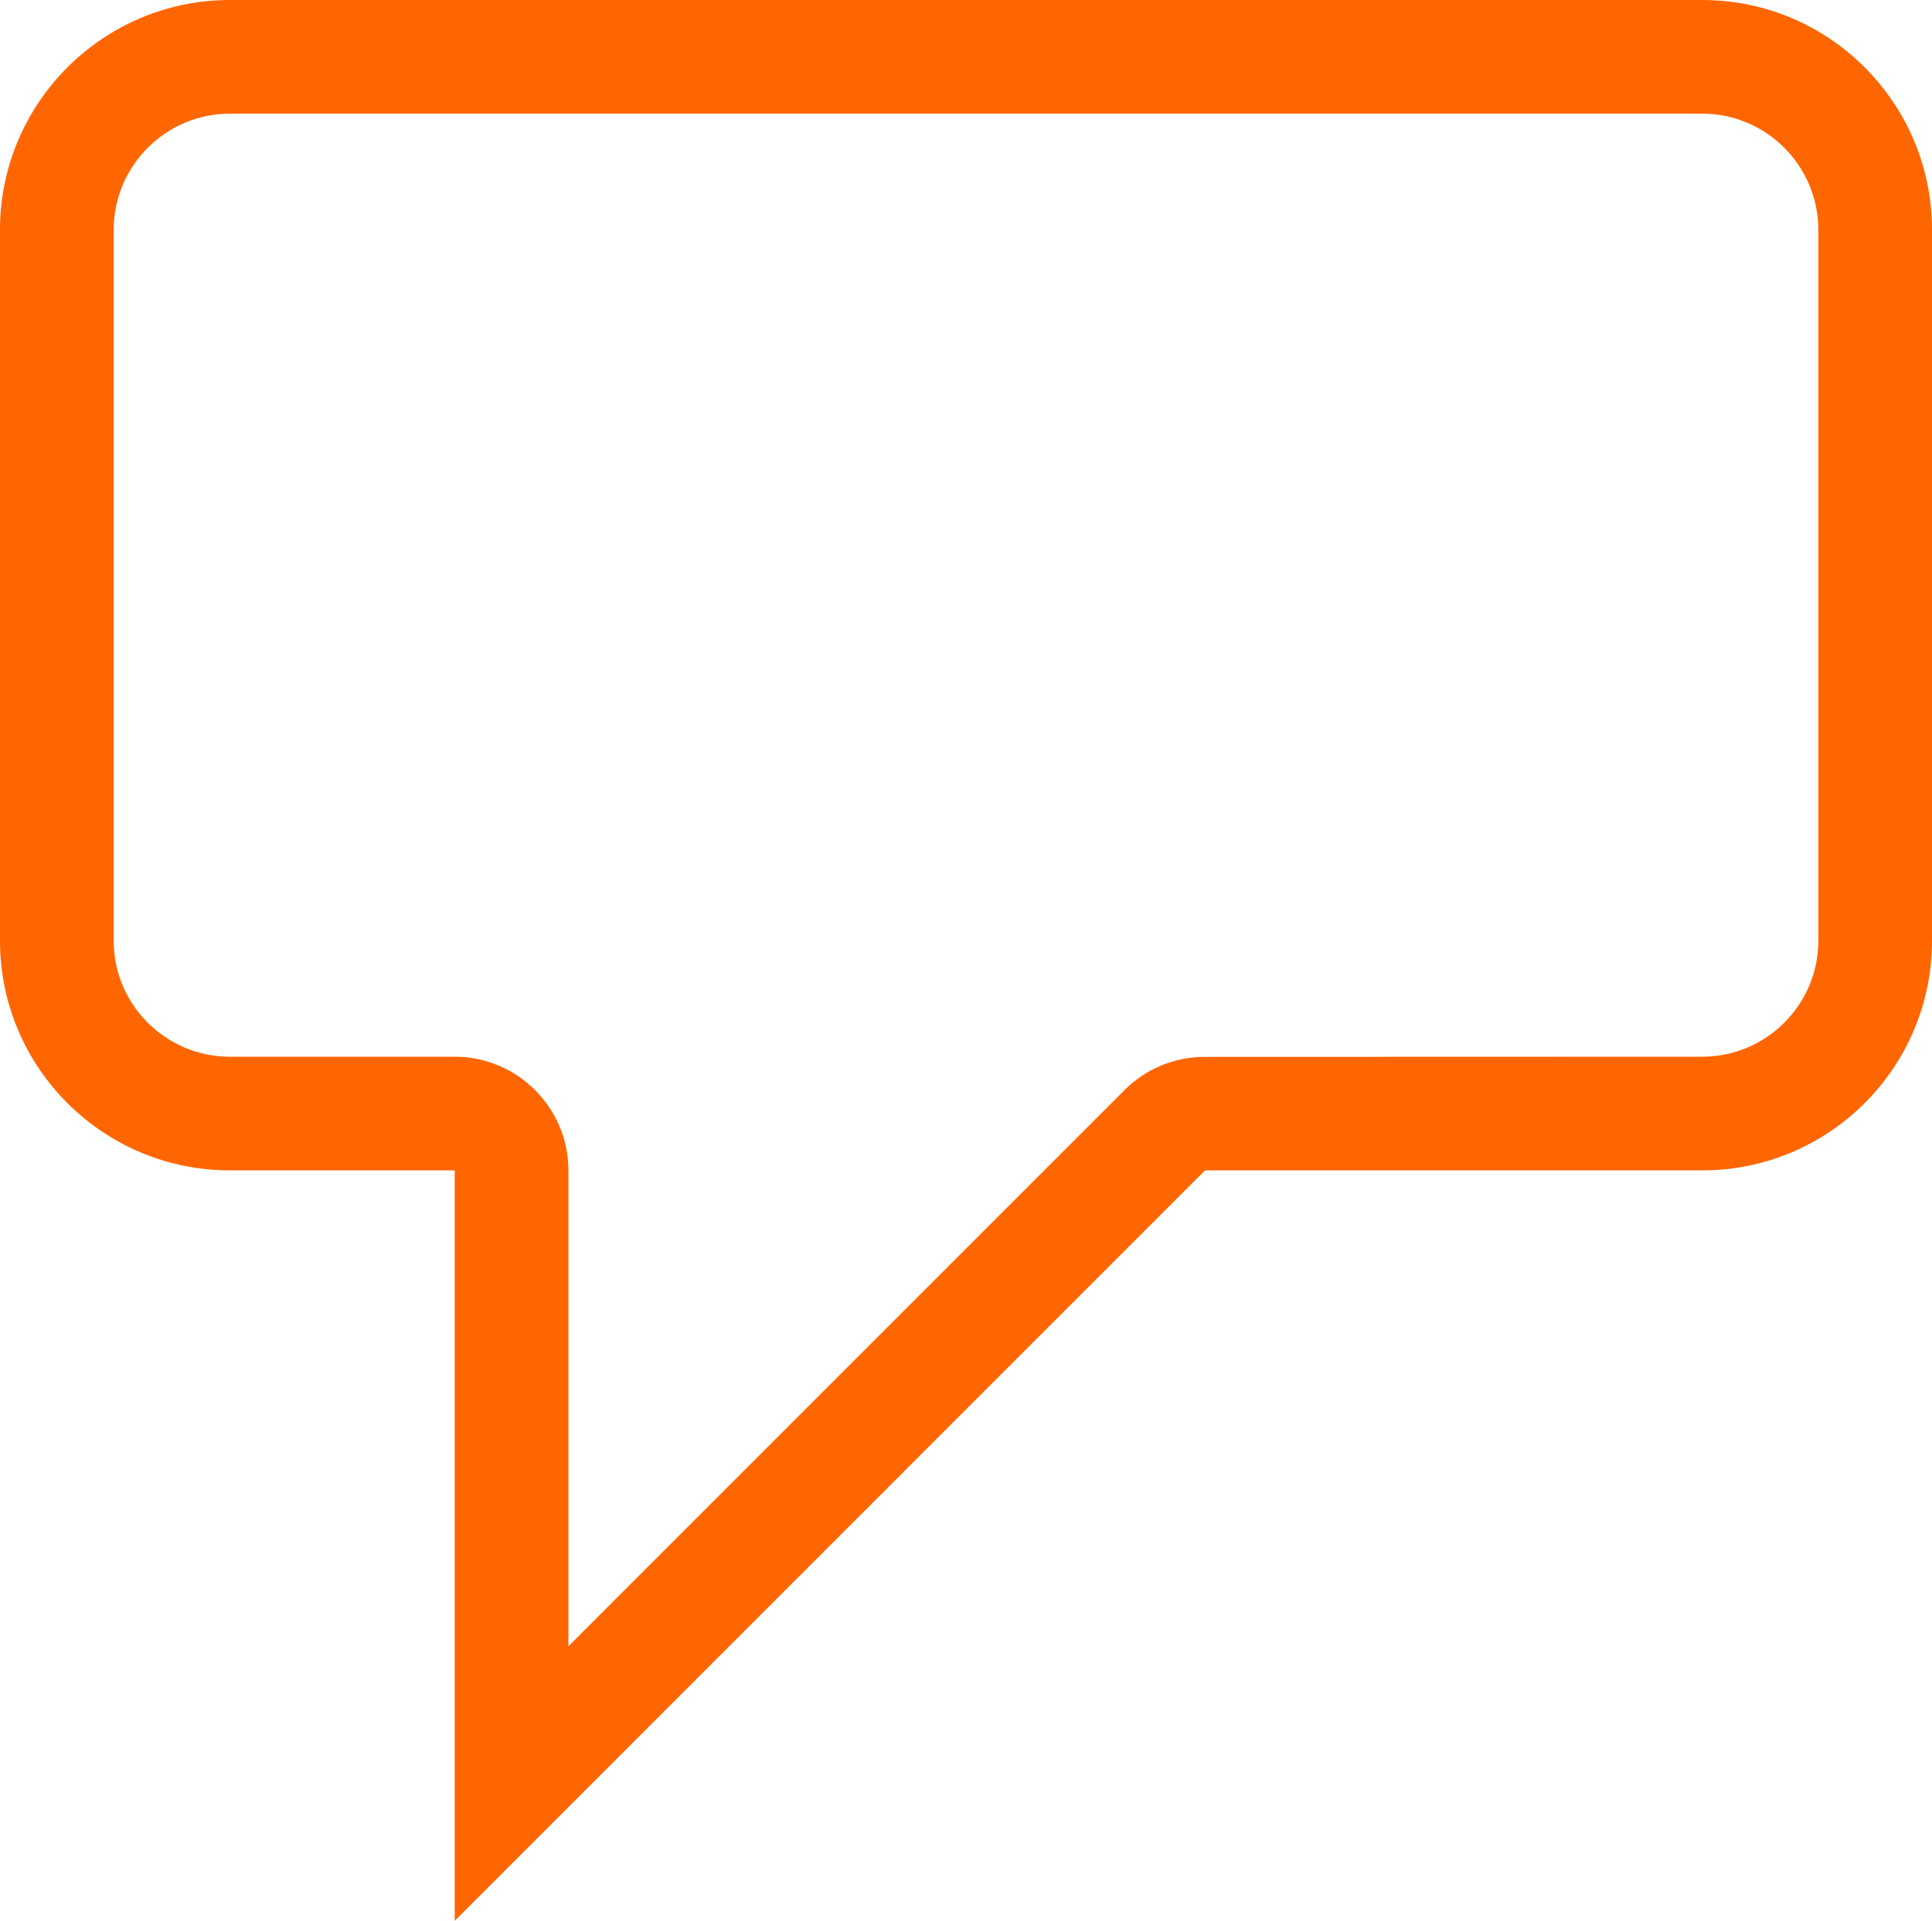
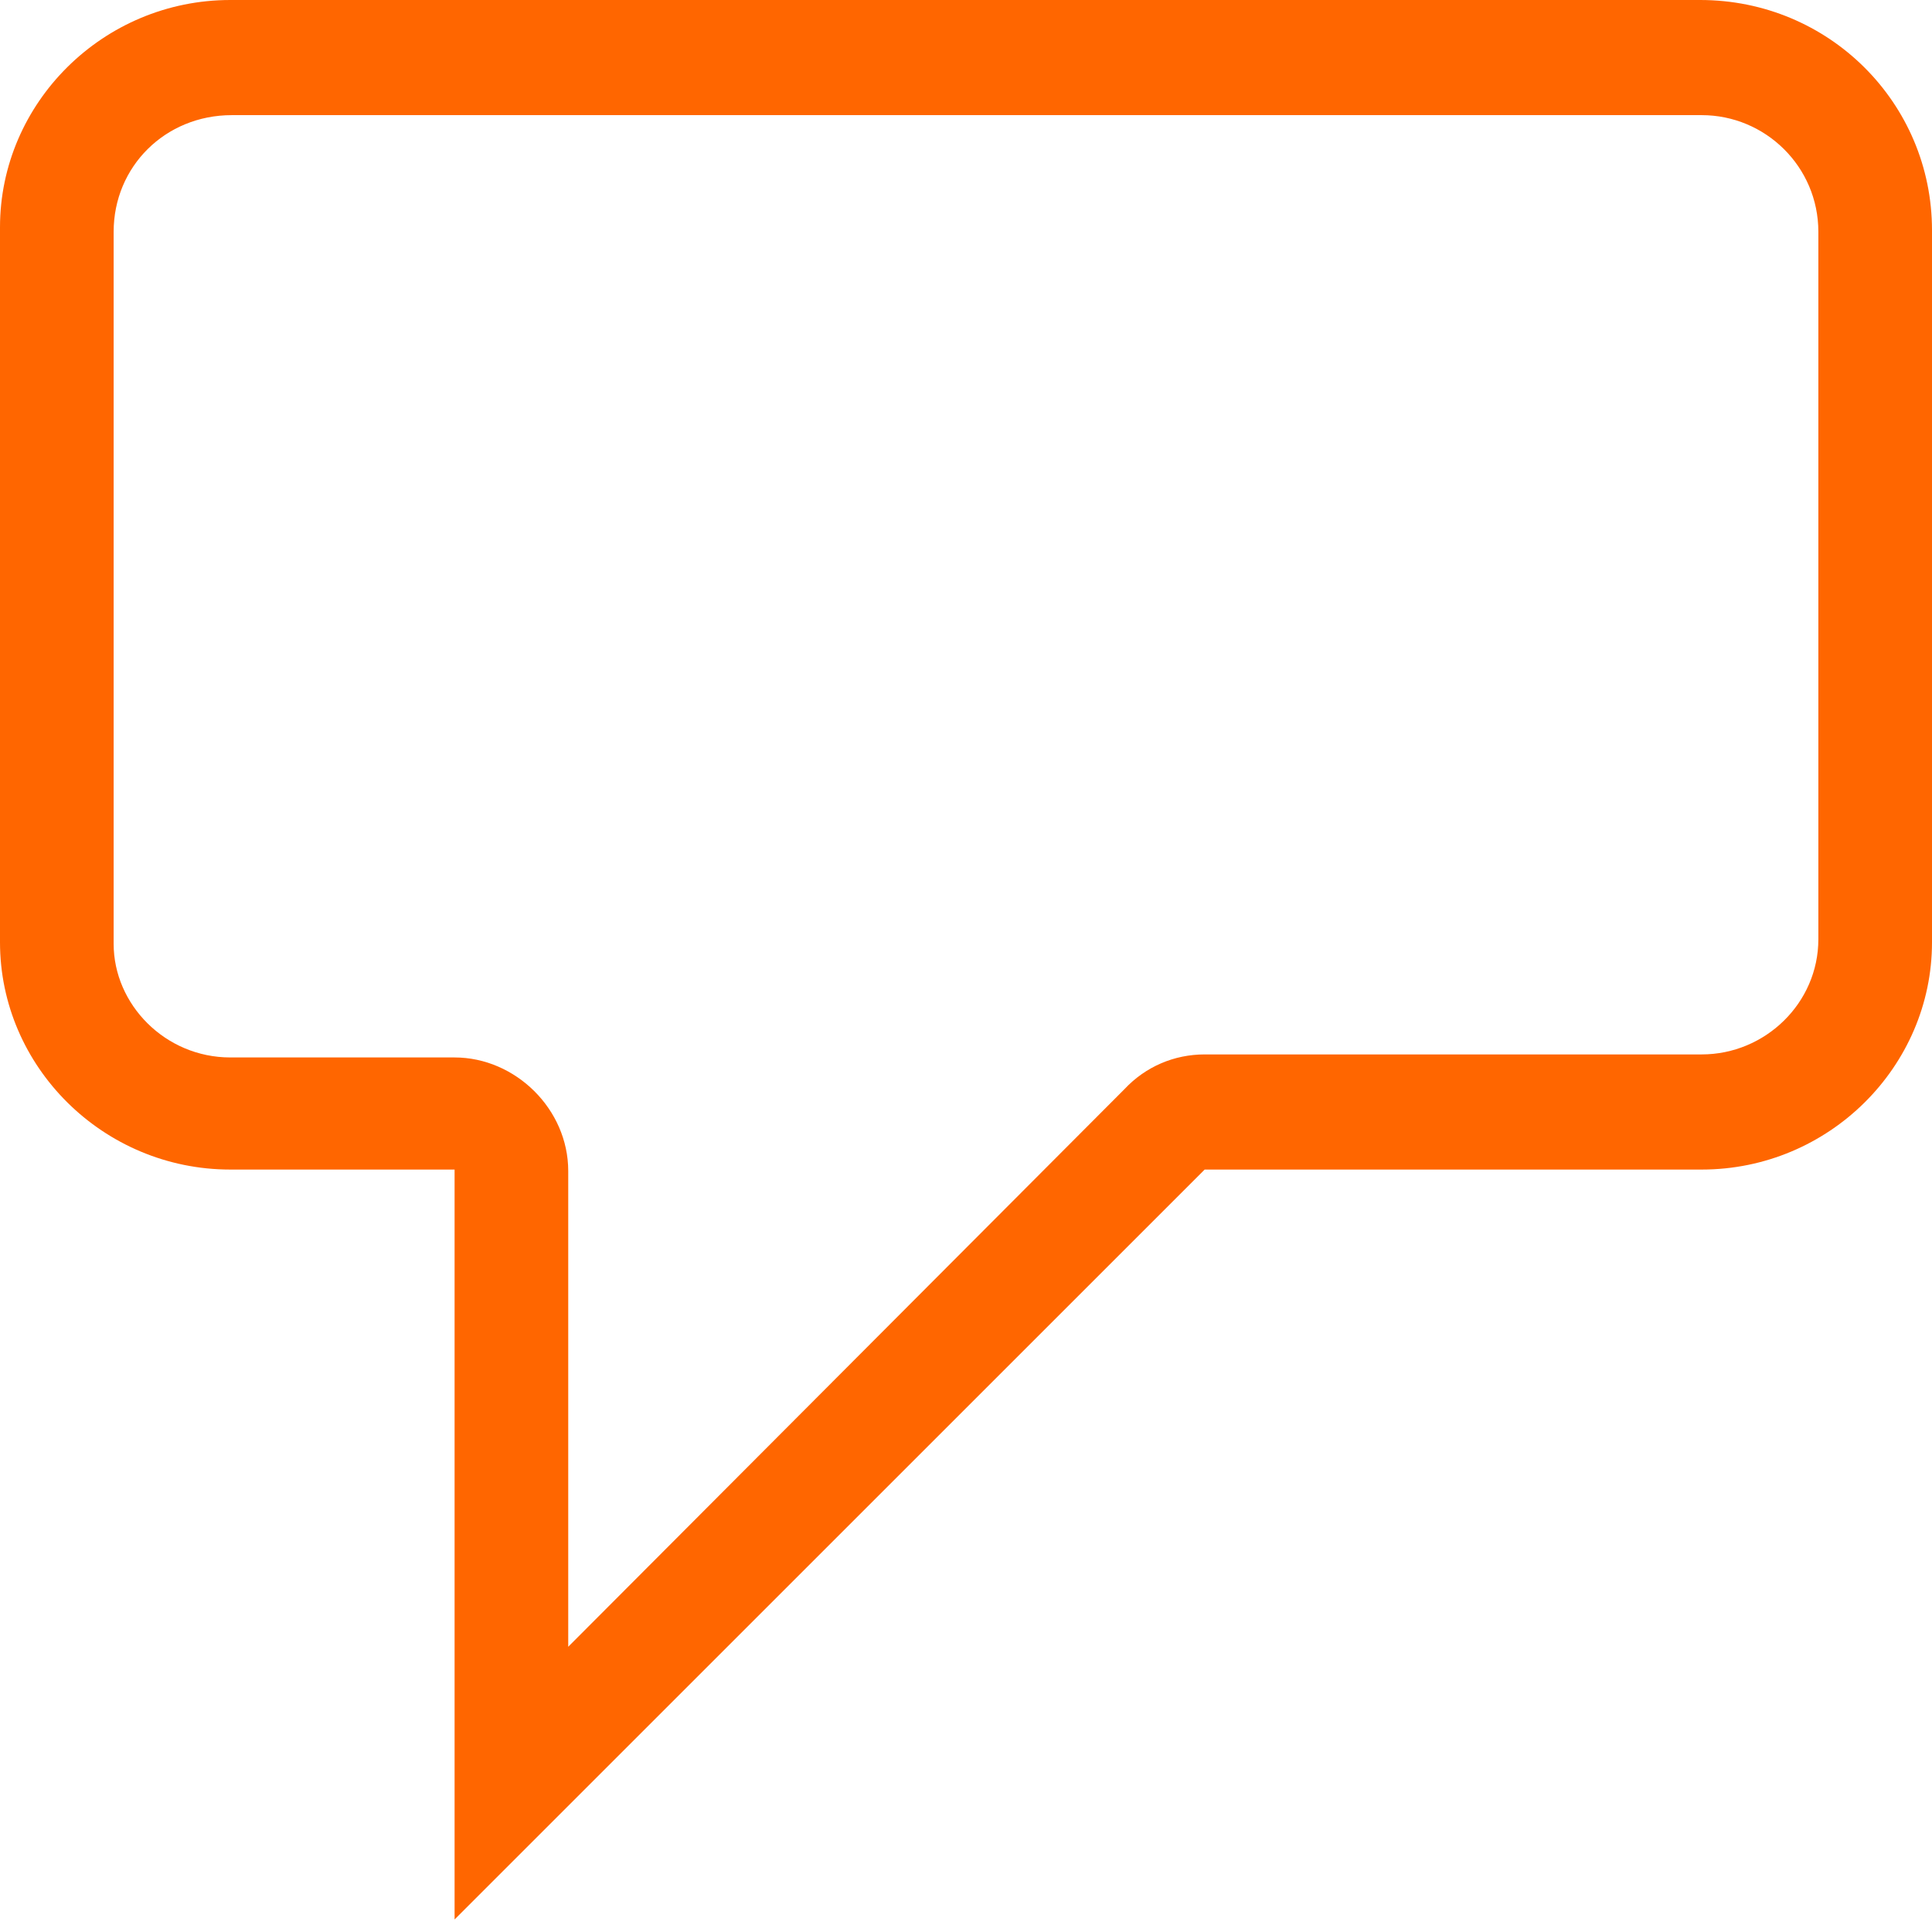
- <svg xmlns="http://www.w3.org/2000/svg" version="1.1" width="15.932" height="15.841" viewBox="0 0 12.746 12.673">
-   <path d="m3 12.673 0-4.951-1.484 0c-0.836 0-1.516-0.679-1.516-1.515l0-4.691C0 0.68 0.68-1.6782036e-7 1.516-1.6782036e-7l9.715 0c0.836 0 1.515 0.68 1.515 1.516l0 4.691c0 0.836-0.679 1.515-1.515 1.515l-3.283 0 0.001 0.001L3 12.673zM3.75 10.862 7.418 7.193c0.14-0.141 0.331-0.22 0.53-0.22l3.282-0.001c0.422 0 0.766-0.343 0.766-0.765l0-4.691c0-0.422-0.344-0.766-0.765-0.766l-9.715 0c-0.422 0-0.766 0.344-0.766 0.766l0 4.691c0 0.422 0.344 0.765 0.766 0.765l1.484 0c0.413 0 0.75 0.337 0.75 0.75l0 3.14z" fill="#f60" />
+ <svg xmlns="http://www.w3.org/2000/svg" viewBox="0 0 12.75 12.67">
+   <path d="M3 12.67V7.72H1.52C.68 7.72 0 7.04 0 6.22V1.5C0 .68.68 0 1.52 0h9.7c.85 0 1.53.68 1.53 1.52v4.7c0 .82-.68 1.5-1.52 1.5H7.95L3 12.67zm.75-1.8l3.67-3.68c.14-.15.33-.23.53-.23h3.28c.42 0 .77-.34.77-.76V1.53c0-.43-.35-.77-.77-.77h-9.7c-.44 0-.78.34-.78.77v4.7c0 .4.34.75.77.75H3c.4 0 .75.34.75.75v3.14z" fill="#f60" />
</svg>
